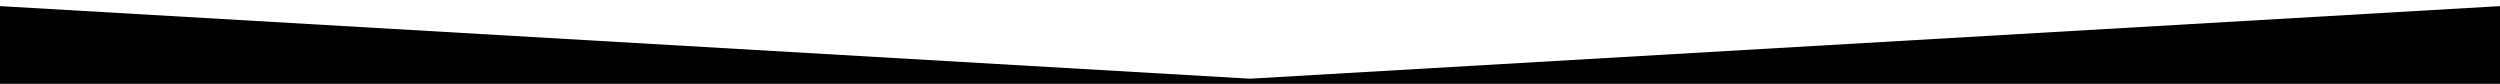
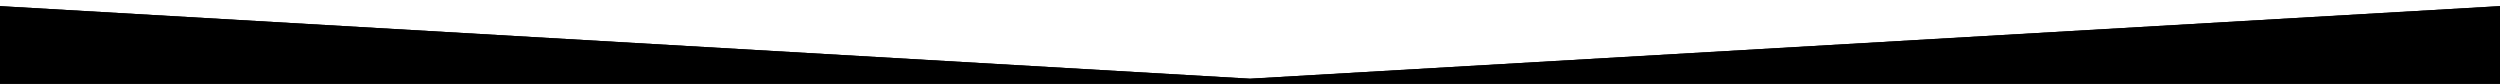
<svg xmlns="http://www.w3.org/2000/svg" version="1.1" id="Layer_1" x="0px" y="0px" width="566.929px" height="19px" viewBox="14.176 0 566.929 19" enable-background="new 14.176 0 566.929 19" xml:space="preserve">
+   <polygon style="background-image: linear-gradient(to right, #423366d0, #295763d0);" points="605,19 -9.72,19 -9.72,0 297.64,17.844 605,0 " />
  <polygon fill="black" points="605,19 -9.72,19 -9.72,0 297.64,17.844 605,0 " />
</svg>
